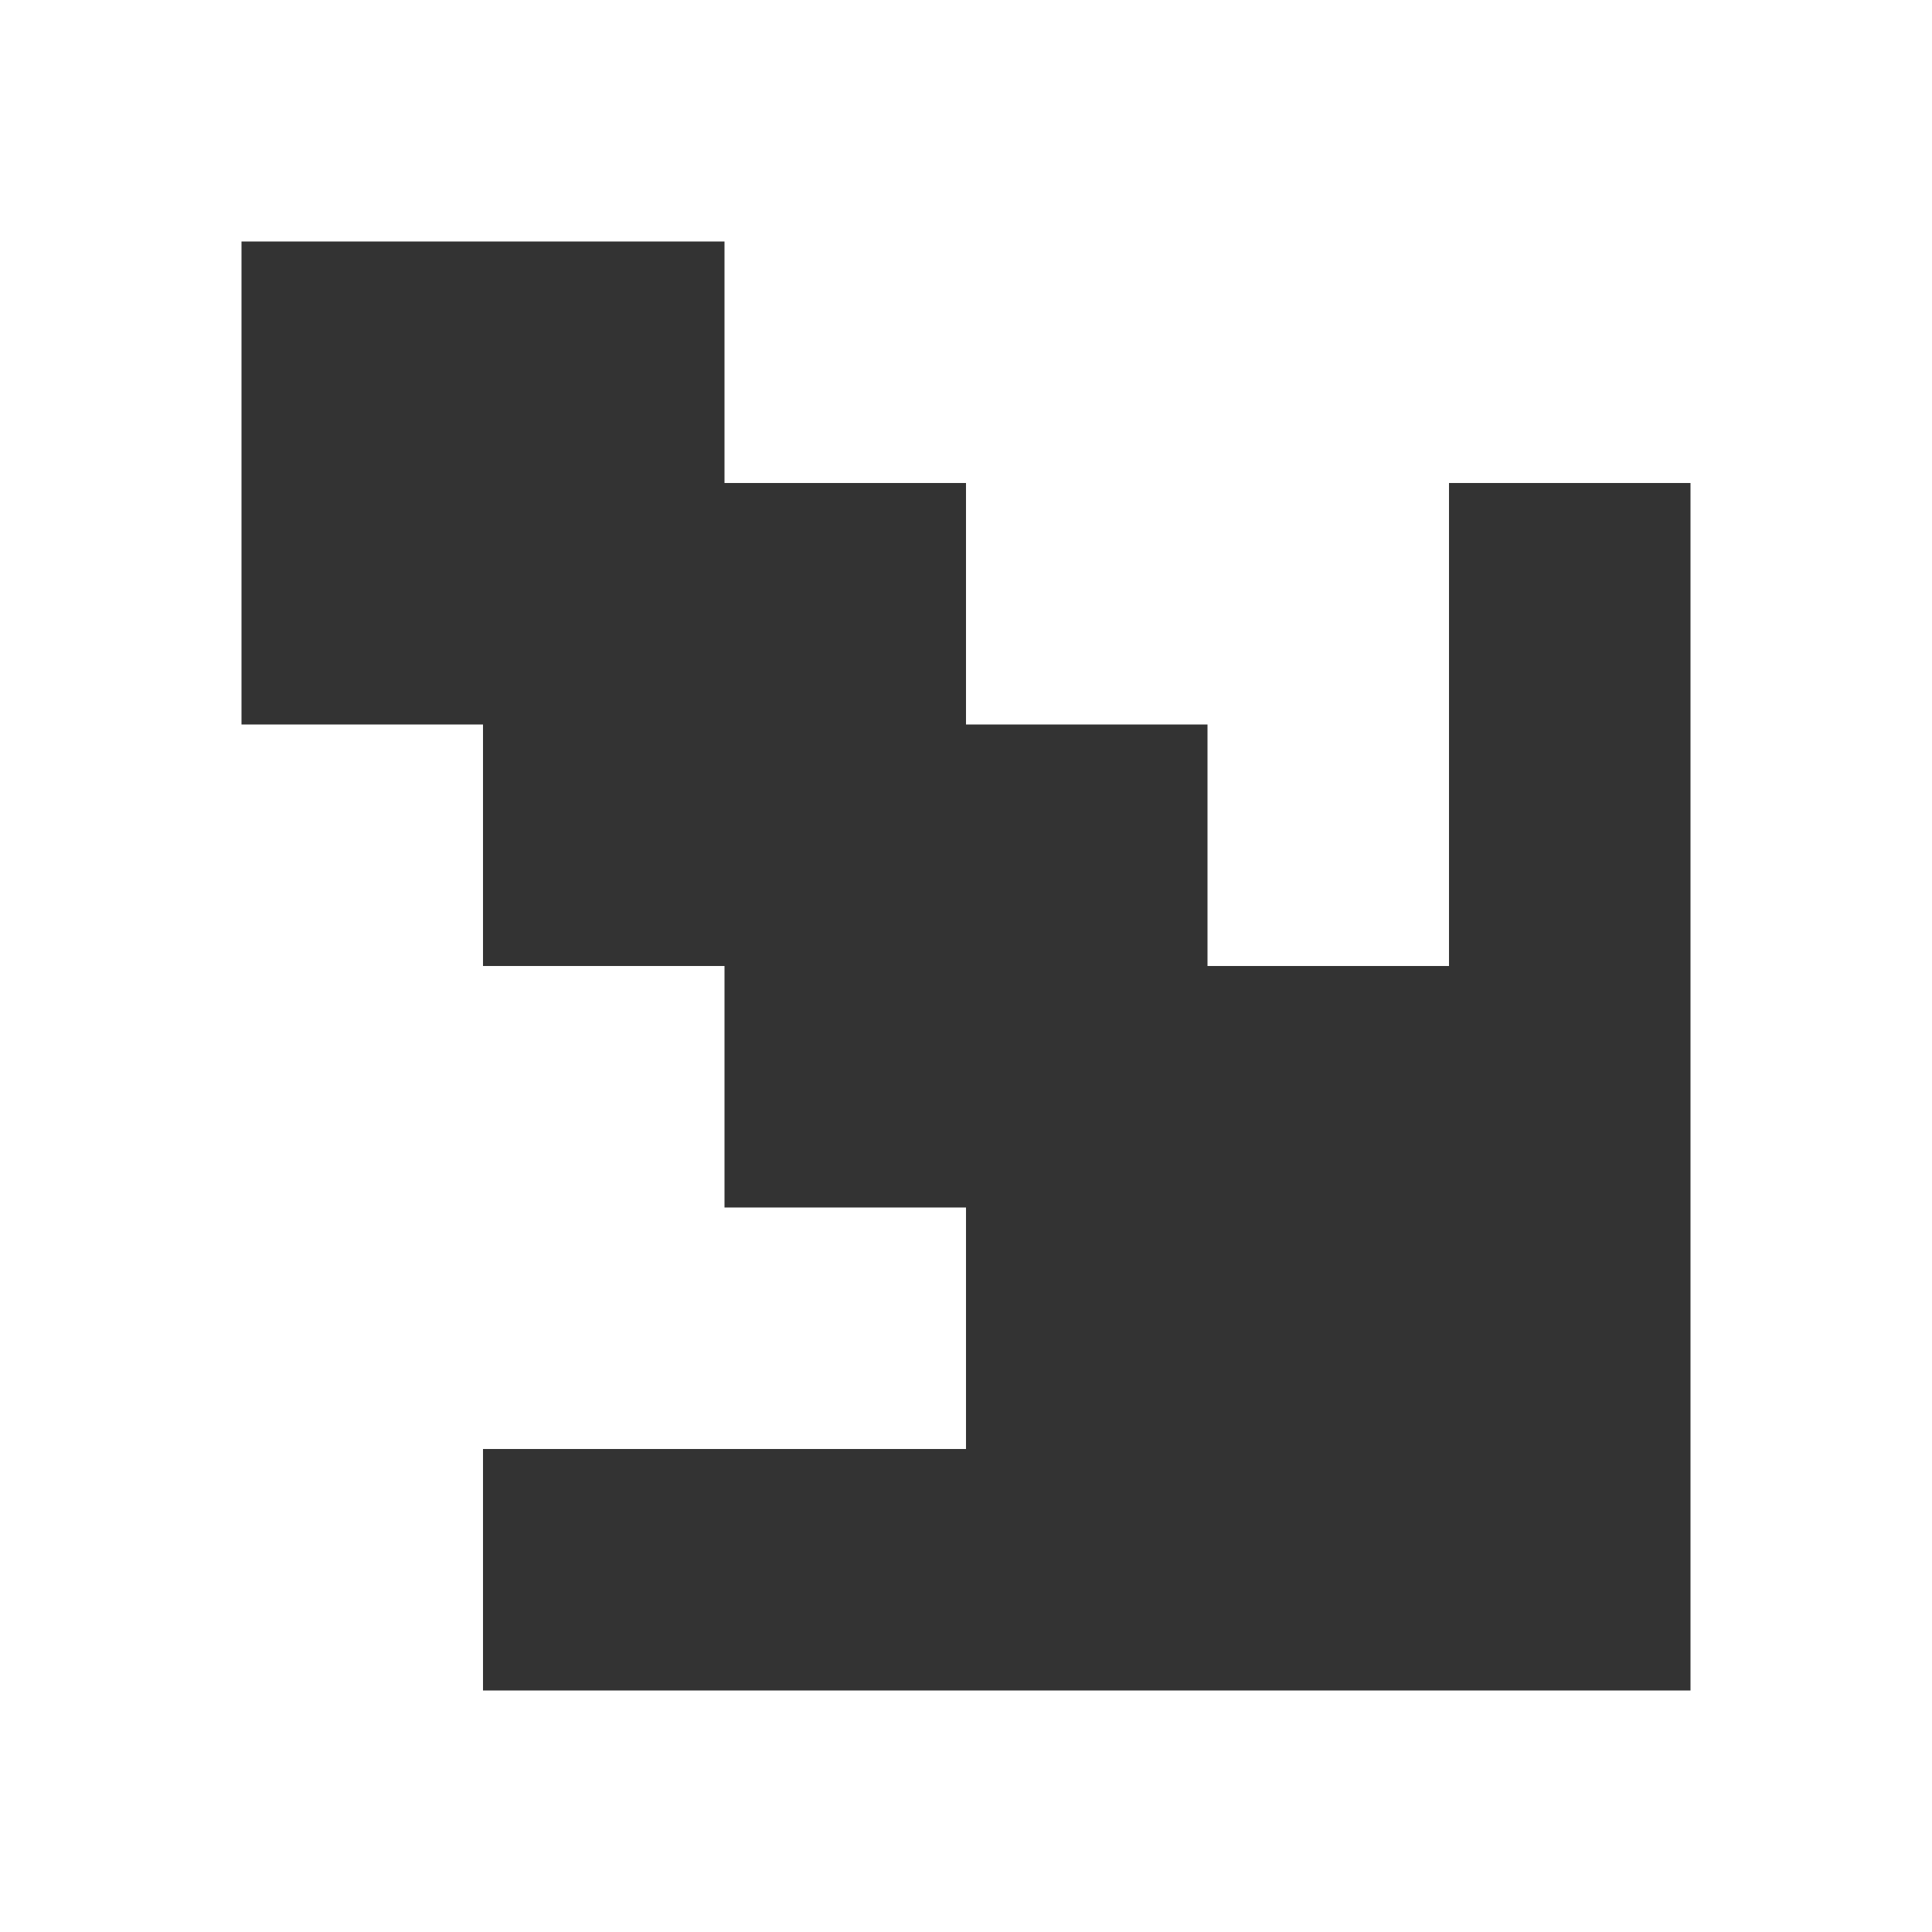
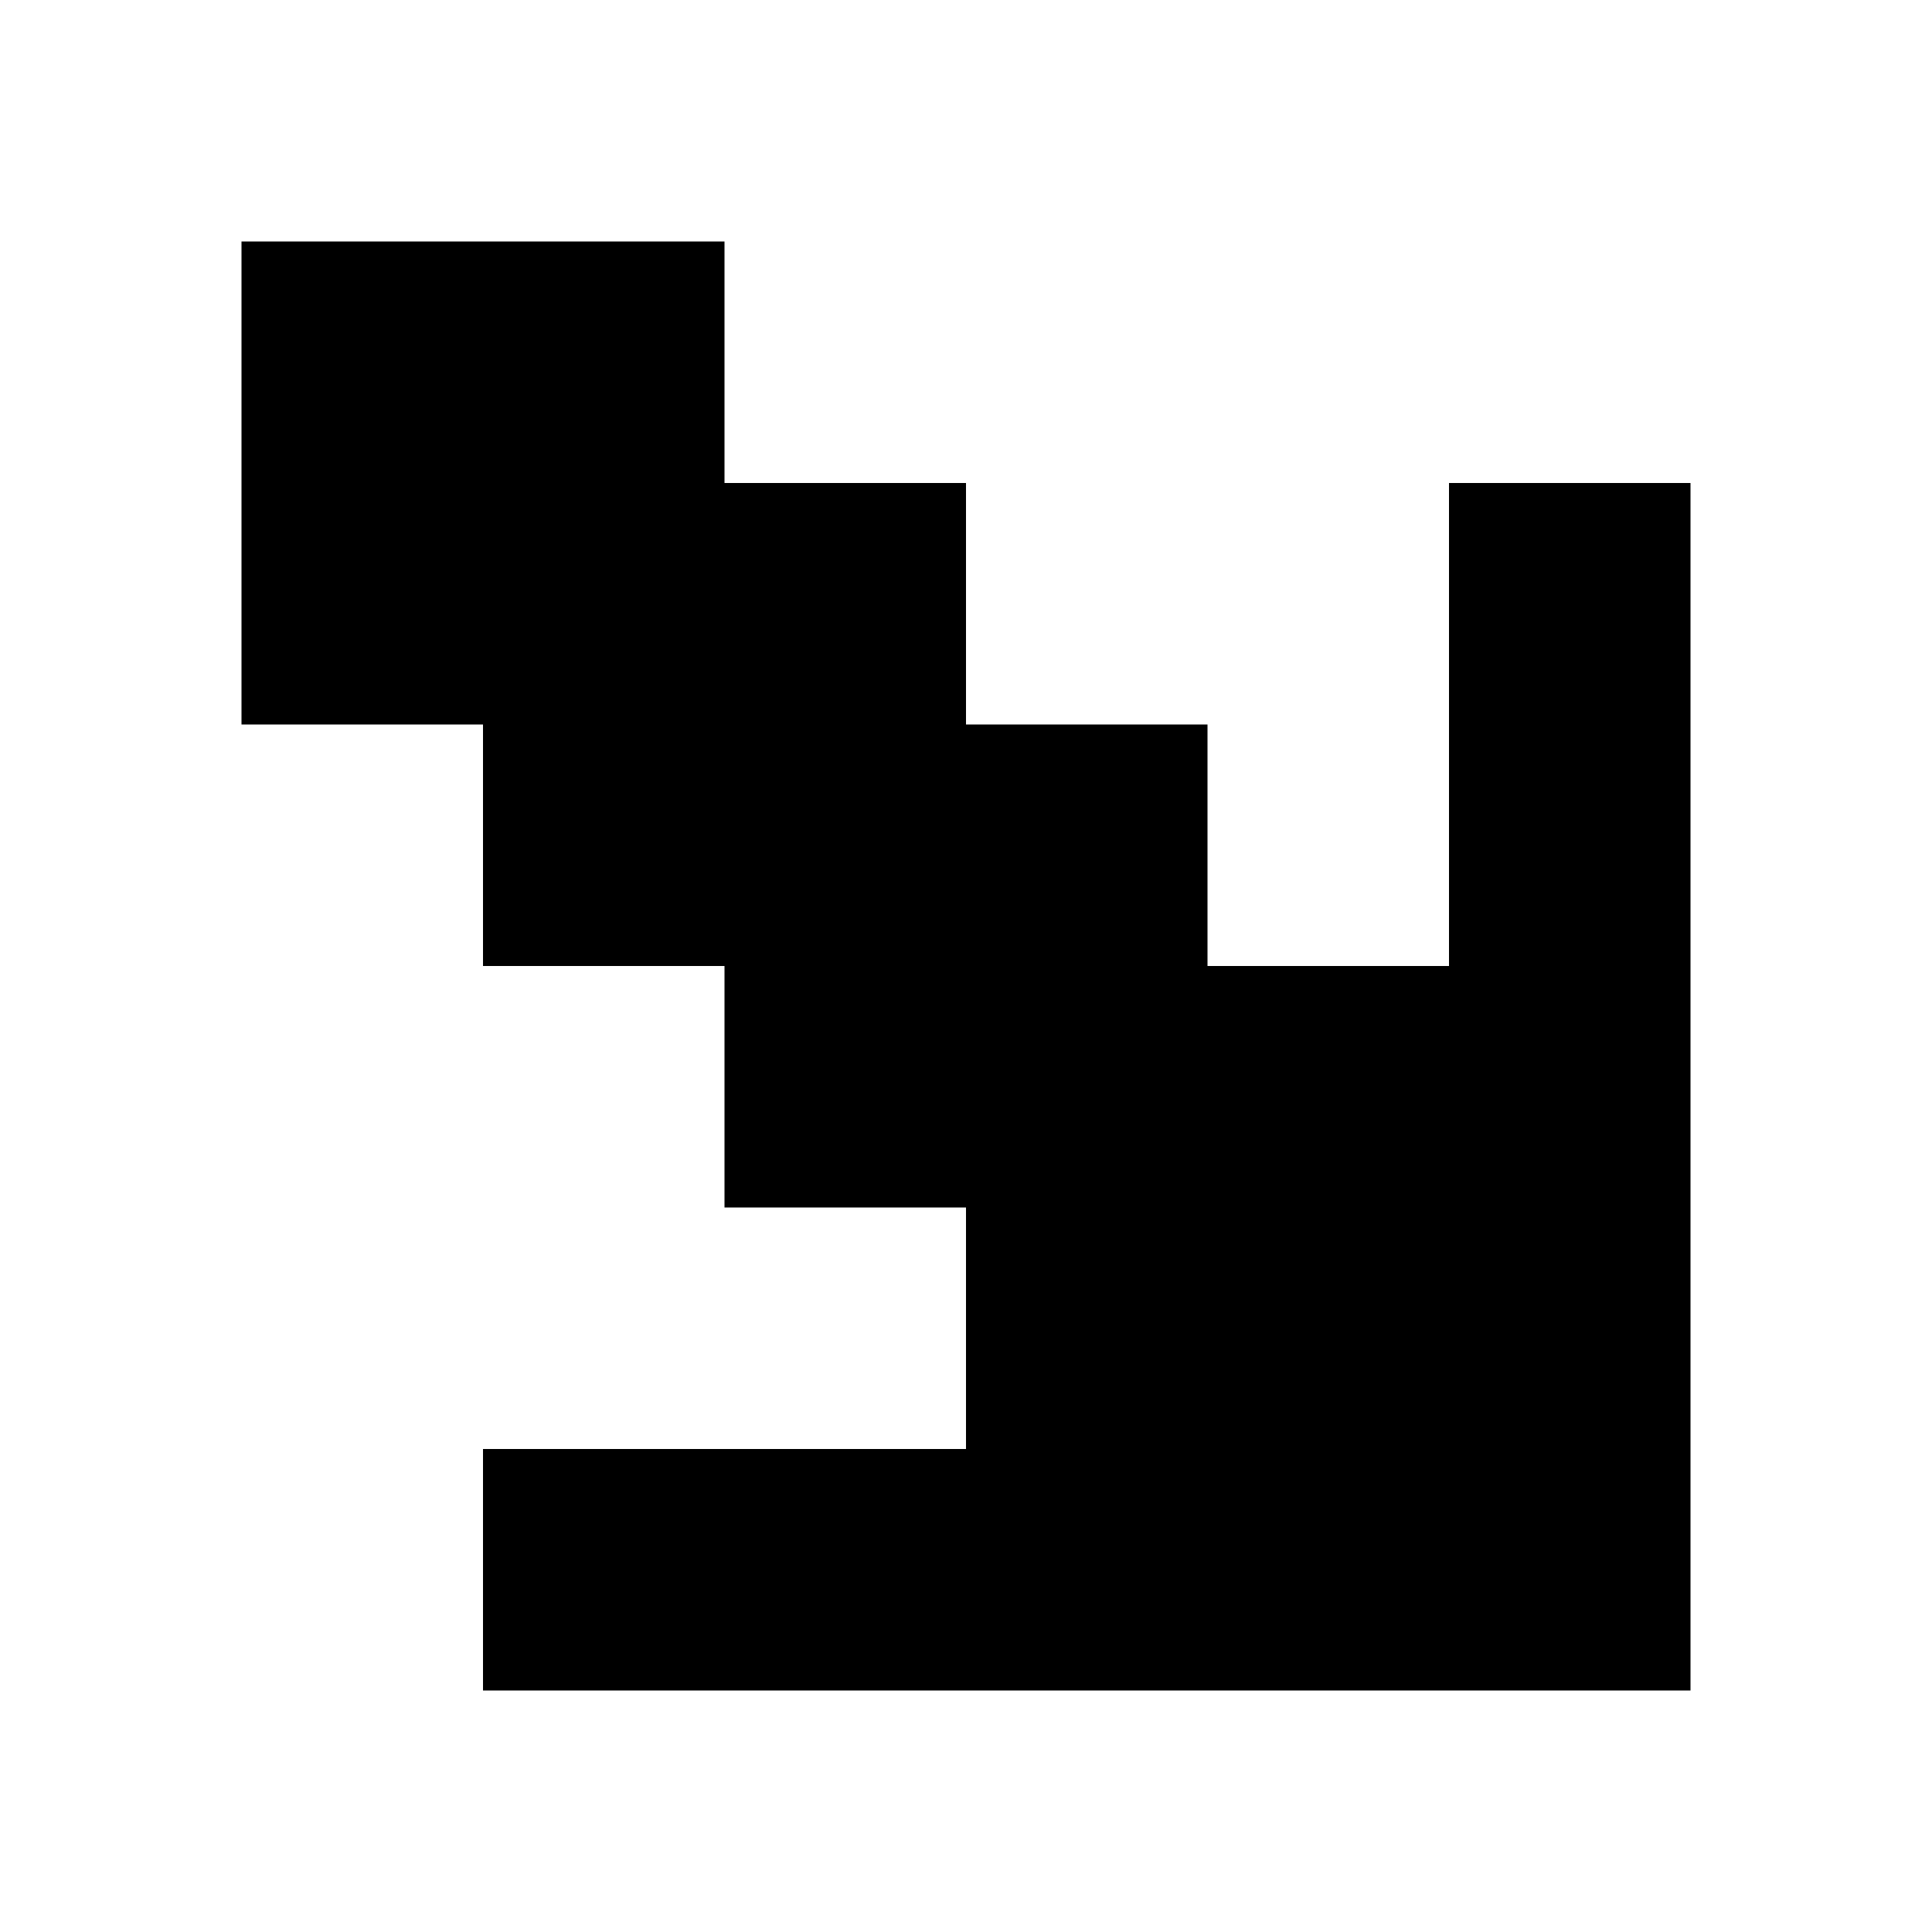
<svg xmlns="http://www.w3.org/2000/svg" xmlns:xlink="http://www.w3.org/1999/xlink" version="1.1" preserveAspectRatio="none" x="0px" y="0px" width="32px" height="32px" viewBox="0 0 32 32">
  <defs>
    <g id="Layer0_0_FILL">
-       <path fill="#333333" stroke="none" d=" M 28 8 L 24 8 24 16 20 16 20 12 16 12 16 8 12 8 12 4 4 4 4 12 8 12 8 16 12 16 12 20 16 20 16 24 8 24 8 28 28 28 28 8 Z" />
+       <path fill="#000000" stroke="none" d=" M 28 8 L 24 8 24 16 20 16 20 12 16 12 16 8 12 8 12 4 4 4 4 12 8 12 8 16 12 16 12 20 16 20 16 24 8 24 8 28 28 28 28 8 Z" />
    </g>
  </defs>
  <g transform="matrix( 1, 0, 0, 1, 0,0) ">
    <use xlink:href="#Layer0_0_FILL" />
  </g>
</svg>
